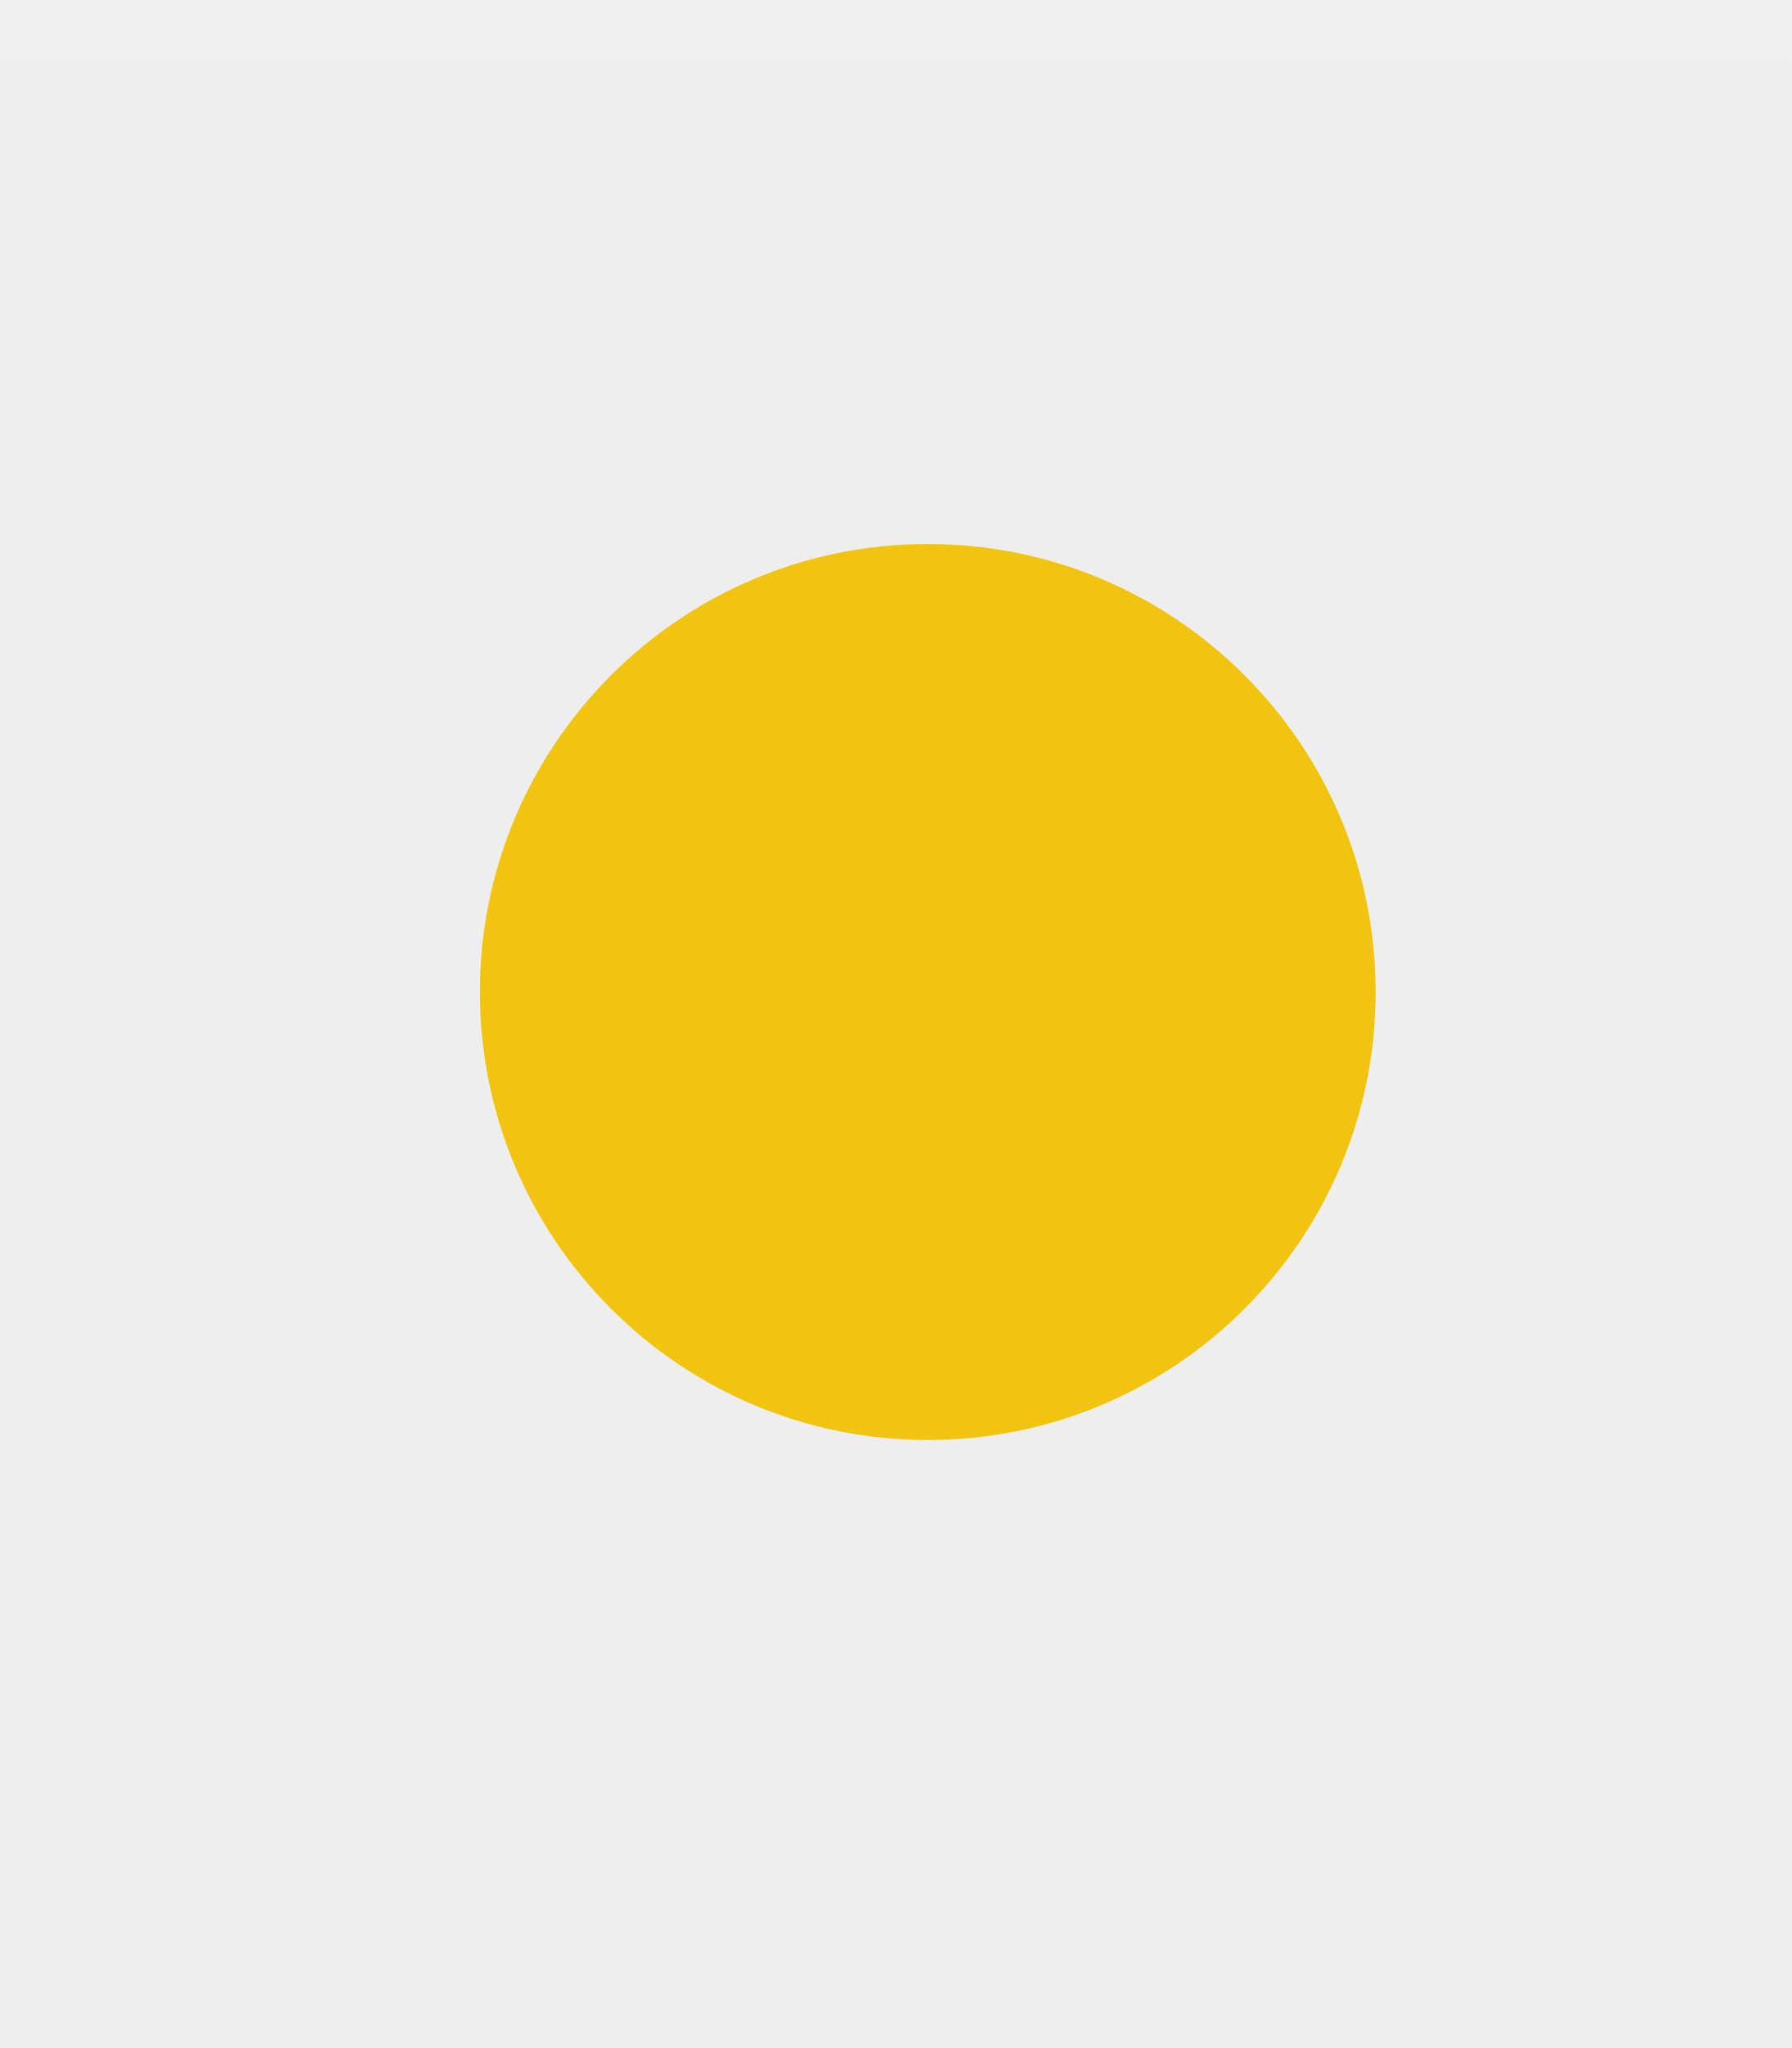
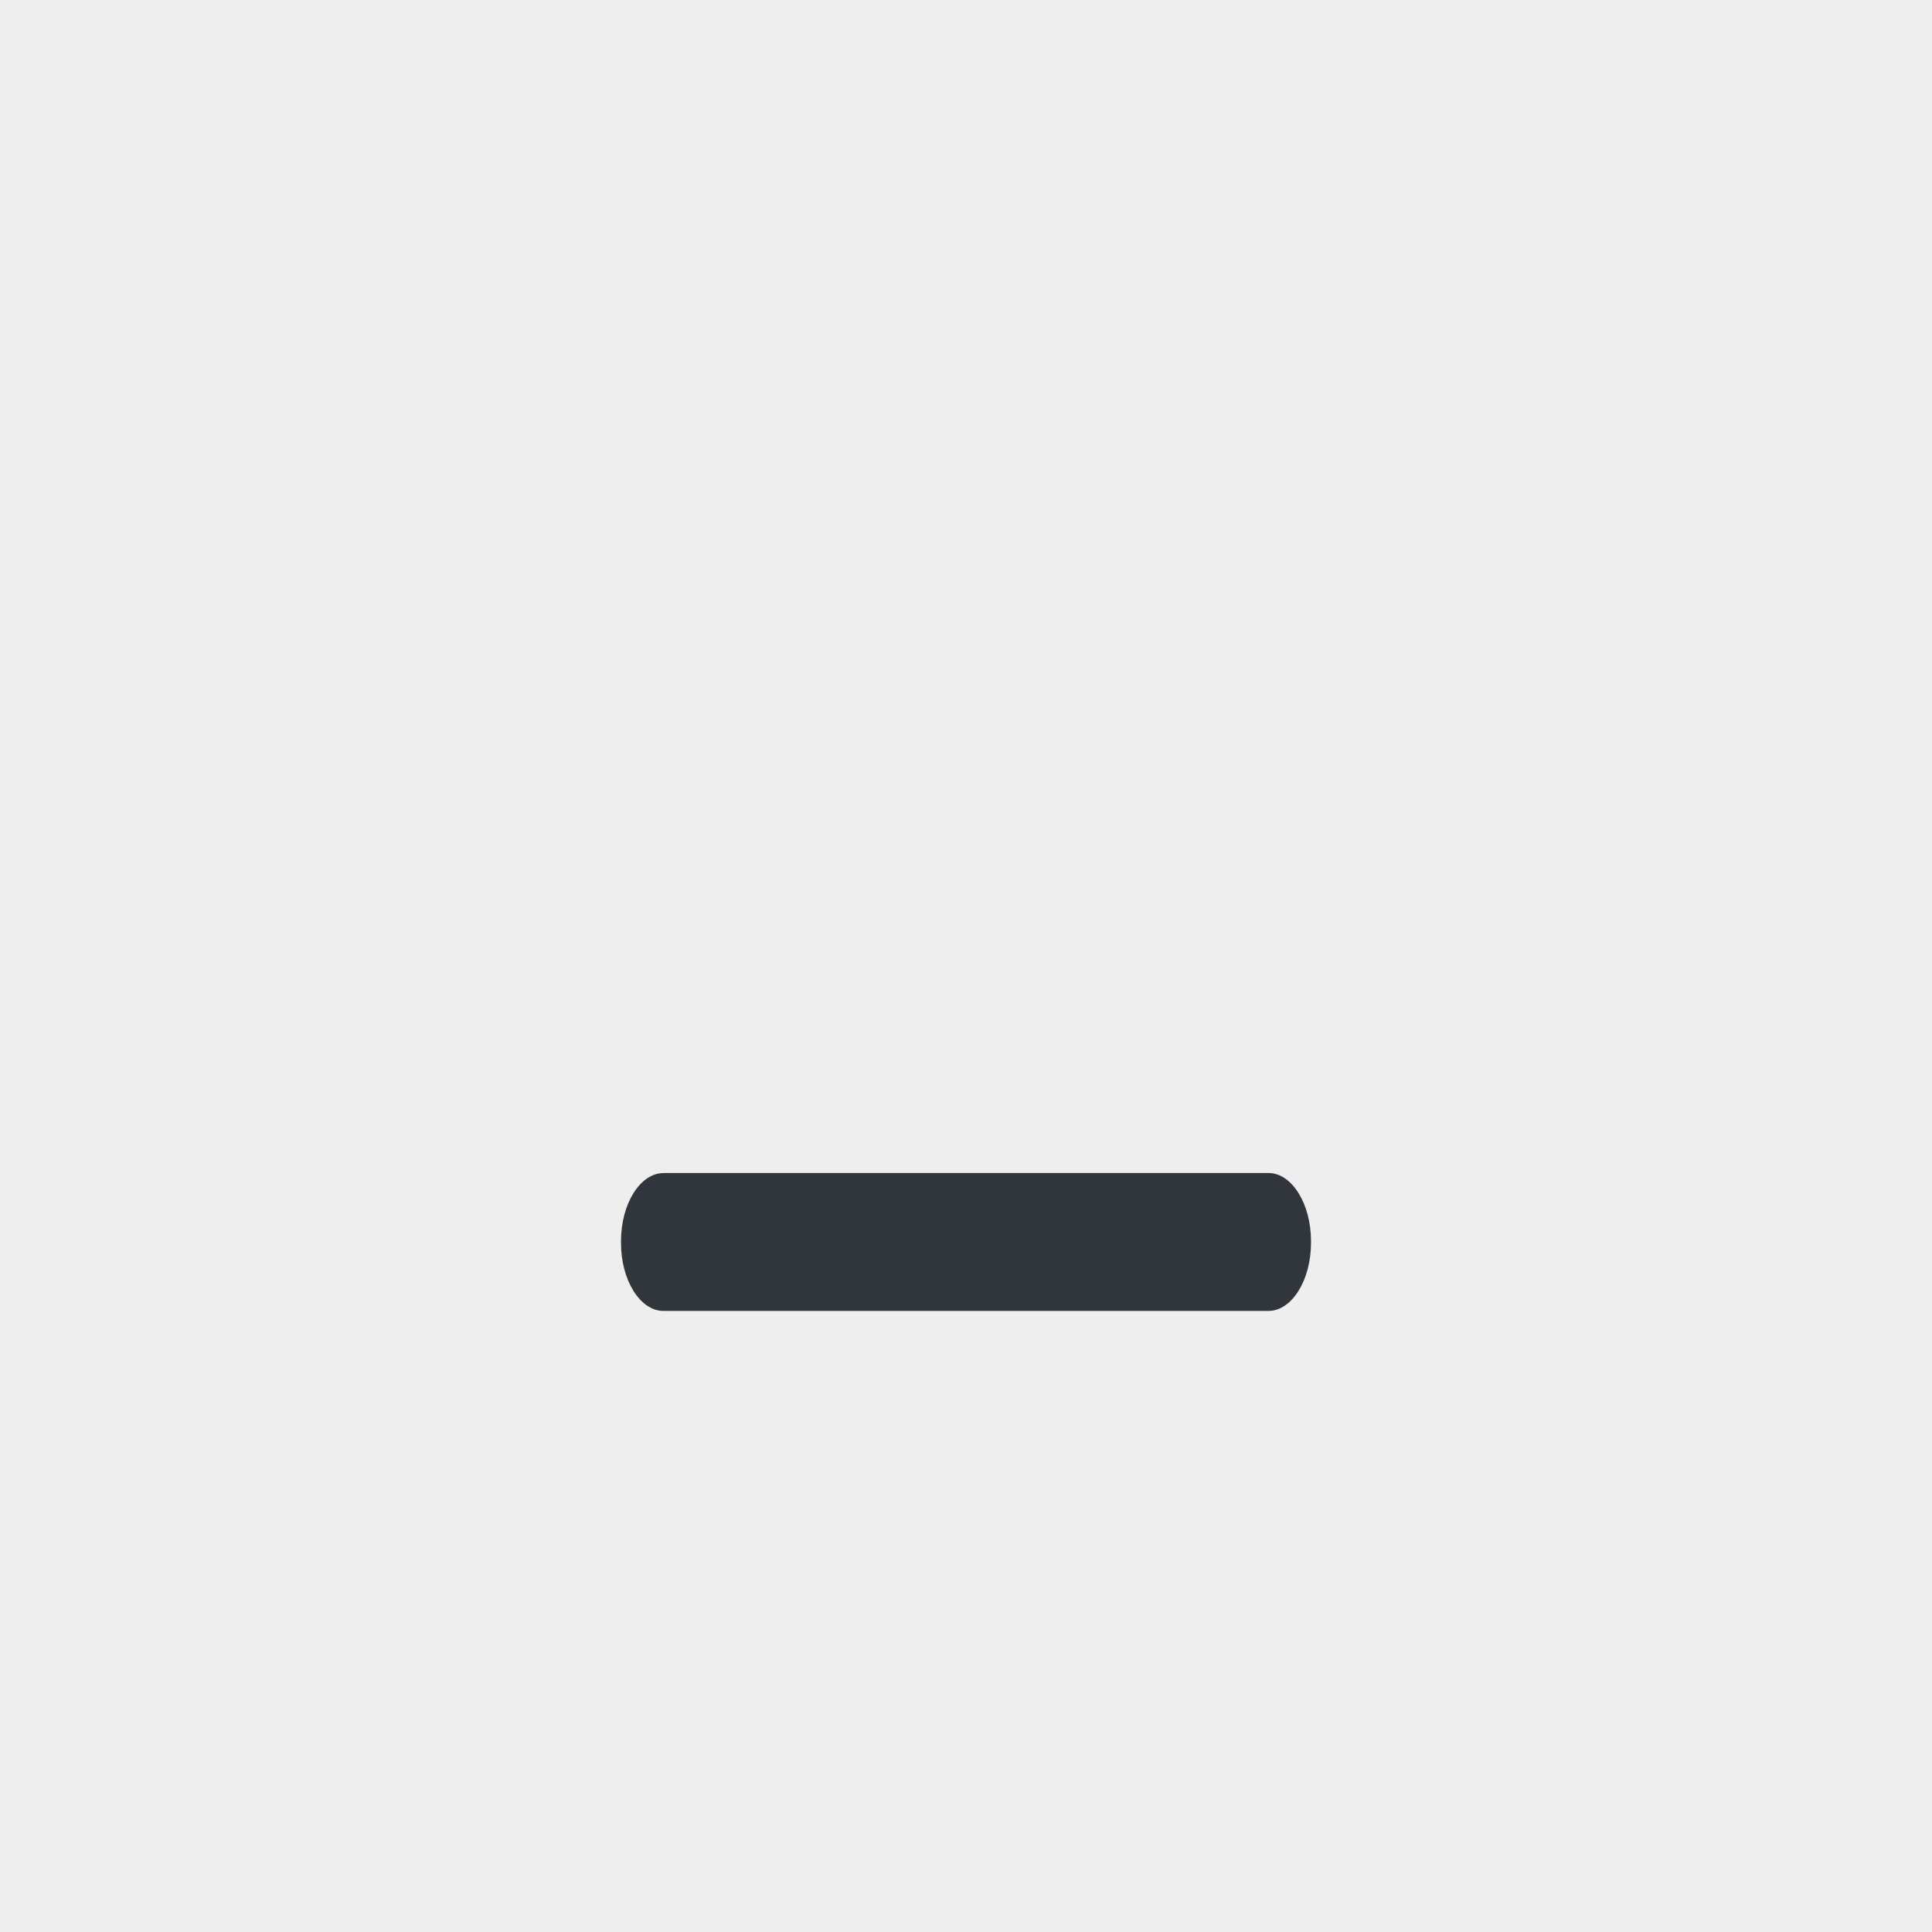
- <svg xmlns="http://www.w3.org/2000/svg" width="28" height="32" viewBox="0 0 28 32" id="svg4142" version="1.1">
+ <svg xmlns="http://www.w3.org/2000/svg" width="28" height="28" viewBox="0 0 28 28" id="svg4142" version="1.1">
  <defs id="defs4144" />
-   <g id="layer1" transform="translate(0,-1020.362)">
-     <rect style="opacity:1;fill:#eeeeee;fill-opacity:1;fill-rule:evenodd;stroke:none;stroke-width:2.745;stroke-linecap:butt;stroke-linejoin:miter;stroke-miterlimit:4;stroke-dasharray:none;stroke-dashoffset:478.437;stroke-opacity:1" id="rect4741" width="28" height="32" x="0" y="1020.362" />
-     <circle style="fill:#eceff1;fill-opacity:0.1;stroke:none;stroke-width:0.5;stroke-linejoin:miter;stroke-miterlimit:4;stroke-dasharray:none;stroke-opacity:1" id="path2994" cx="1036.362" cy="13" r="12" transform="matrix(0,1,-1,0,0,0)" />
+   <g id="layer1" transform="translate(0,-1024.362)">
+     <rect style="opacity:1;fill:#eeeeee;fill-opacity:1;fill-rule:evenodd;stroke:none;stroke-width:2.568;stroke-linecap:butt;stroke-linejoin:miter;stroke-miterlimit:4;stroke-dasharray:none;stroke-dashoffset:478.437;stroke-opacity:1" id="rect4741" width="28" height="28" x="0" y="1024.362" />
+     <circle style="fill:#eceff1;fill-opacity:0.1;stroke:none;stroke-width:0.5;stroke-linejoin:miter;stroke-miterlimit:4;stroke-dasharray:none;stroke-opacity:1" id="path2994" cx="1036.362" cy="13" r="12" transform="rotate(90)" />
    <rect style="opacity:1;fill:#ffffff;fill-opacity:0.07;fill-rule:evenodd;stroke:none;stroke-width:2.745;stroke-linecap:butt;stroke-linejoin:miter;stroke-miterlimit:4;stroke-dasharray:none;stroke-dashoffset:478.437;stroke-opacity:1" id="rect4959" width="28" height="1" x="0" y="1020.362" />
-     <path id="path4417" style="fill:#f1c40f;fill-opacity:1;fill-rule:evenodd;stroke:none;stroke-width:0.013" d="m 14.5,1042.862 c 3.866,0 7,-3.134 7,-7 0,-3.866 -3.134,-7 -7,-7 -3.866,0 -7,3.134 -7,7 0,3.866 3.134,7 7,7" />
-     <path id="path4419" style="fill:#f1c40f;fill-opacity:1;fill-rule:evenodd;stroke:none;stroke-width:0.013" d="m 14.5,1042.362 c 3.59,0 6.5,-2.91 6.5,-6.5 0,-3.59 -2.91,-6.5 -6.5,-6.5 -3.59,0 -6.5,2.91 -6.5,6.5 0,3.59 2.91,6.5 6.5,6.5" />
+     <path id="path4421" style="fill:#31363d;fill-opacity:1;fill-rule:evenodd;stroke:none;stroke-width:0.172;paint-order:markers fill stroke" d="m 9.617,1041.362 h 8.766 c 0.339,0 0.617,0.444 0.617,0.987 v 0.025 c 0,0.543 -0.278,0.987 -0.617,0.987 H 9.617 C 9.278,1043.362 9,1042.918 9,1042.375 v -0.025 c 0,-0.543 0.278,-0.987 0.617,-0.987" />
  </g>
</svg>
